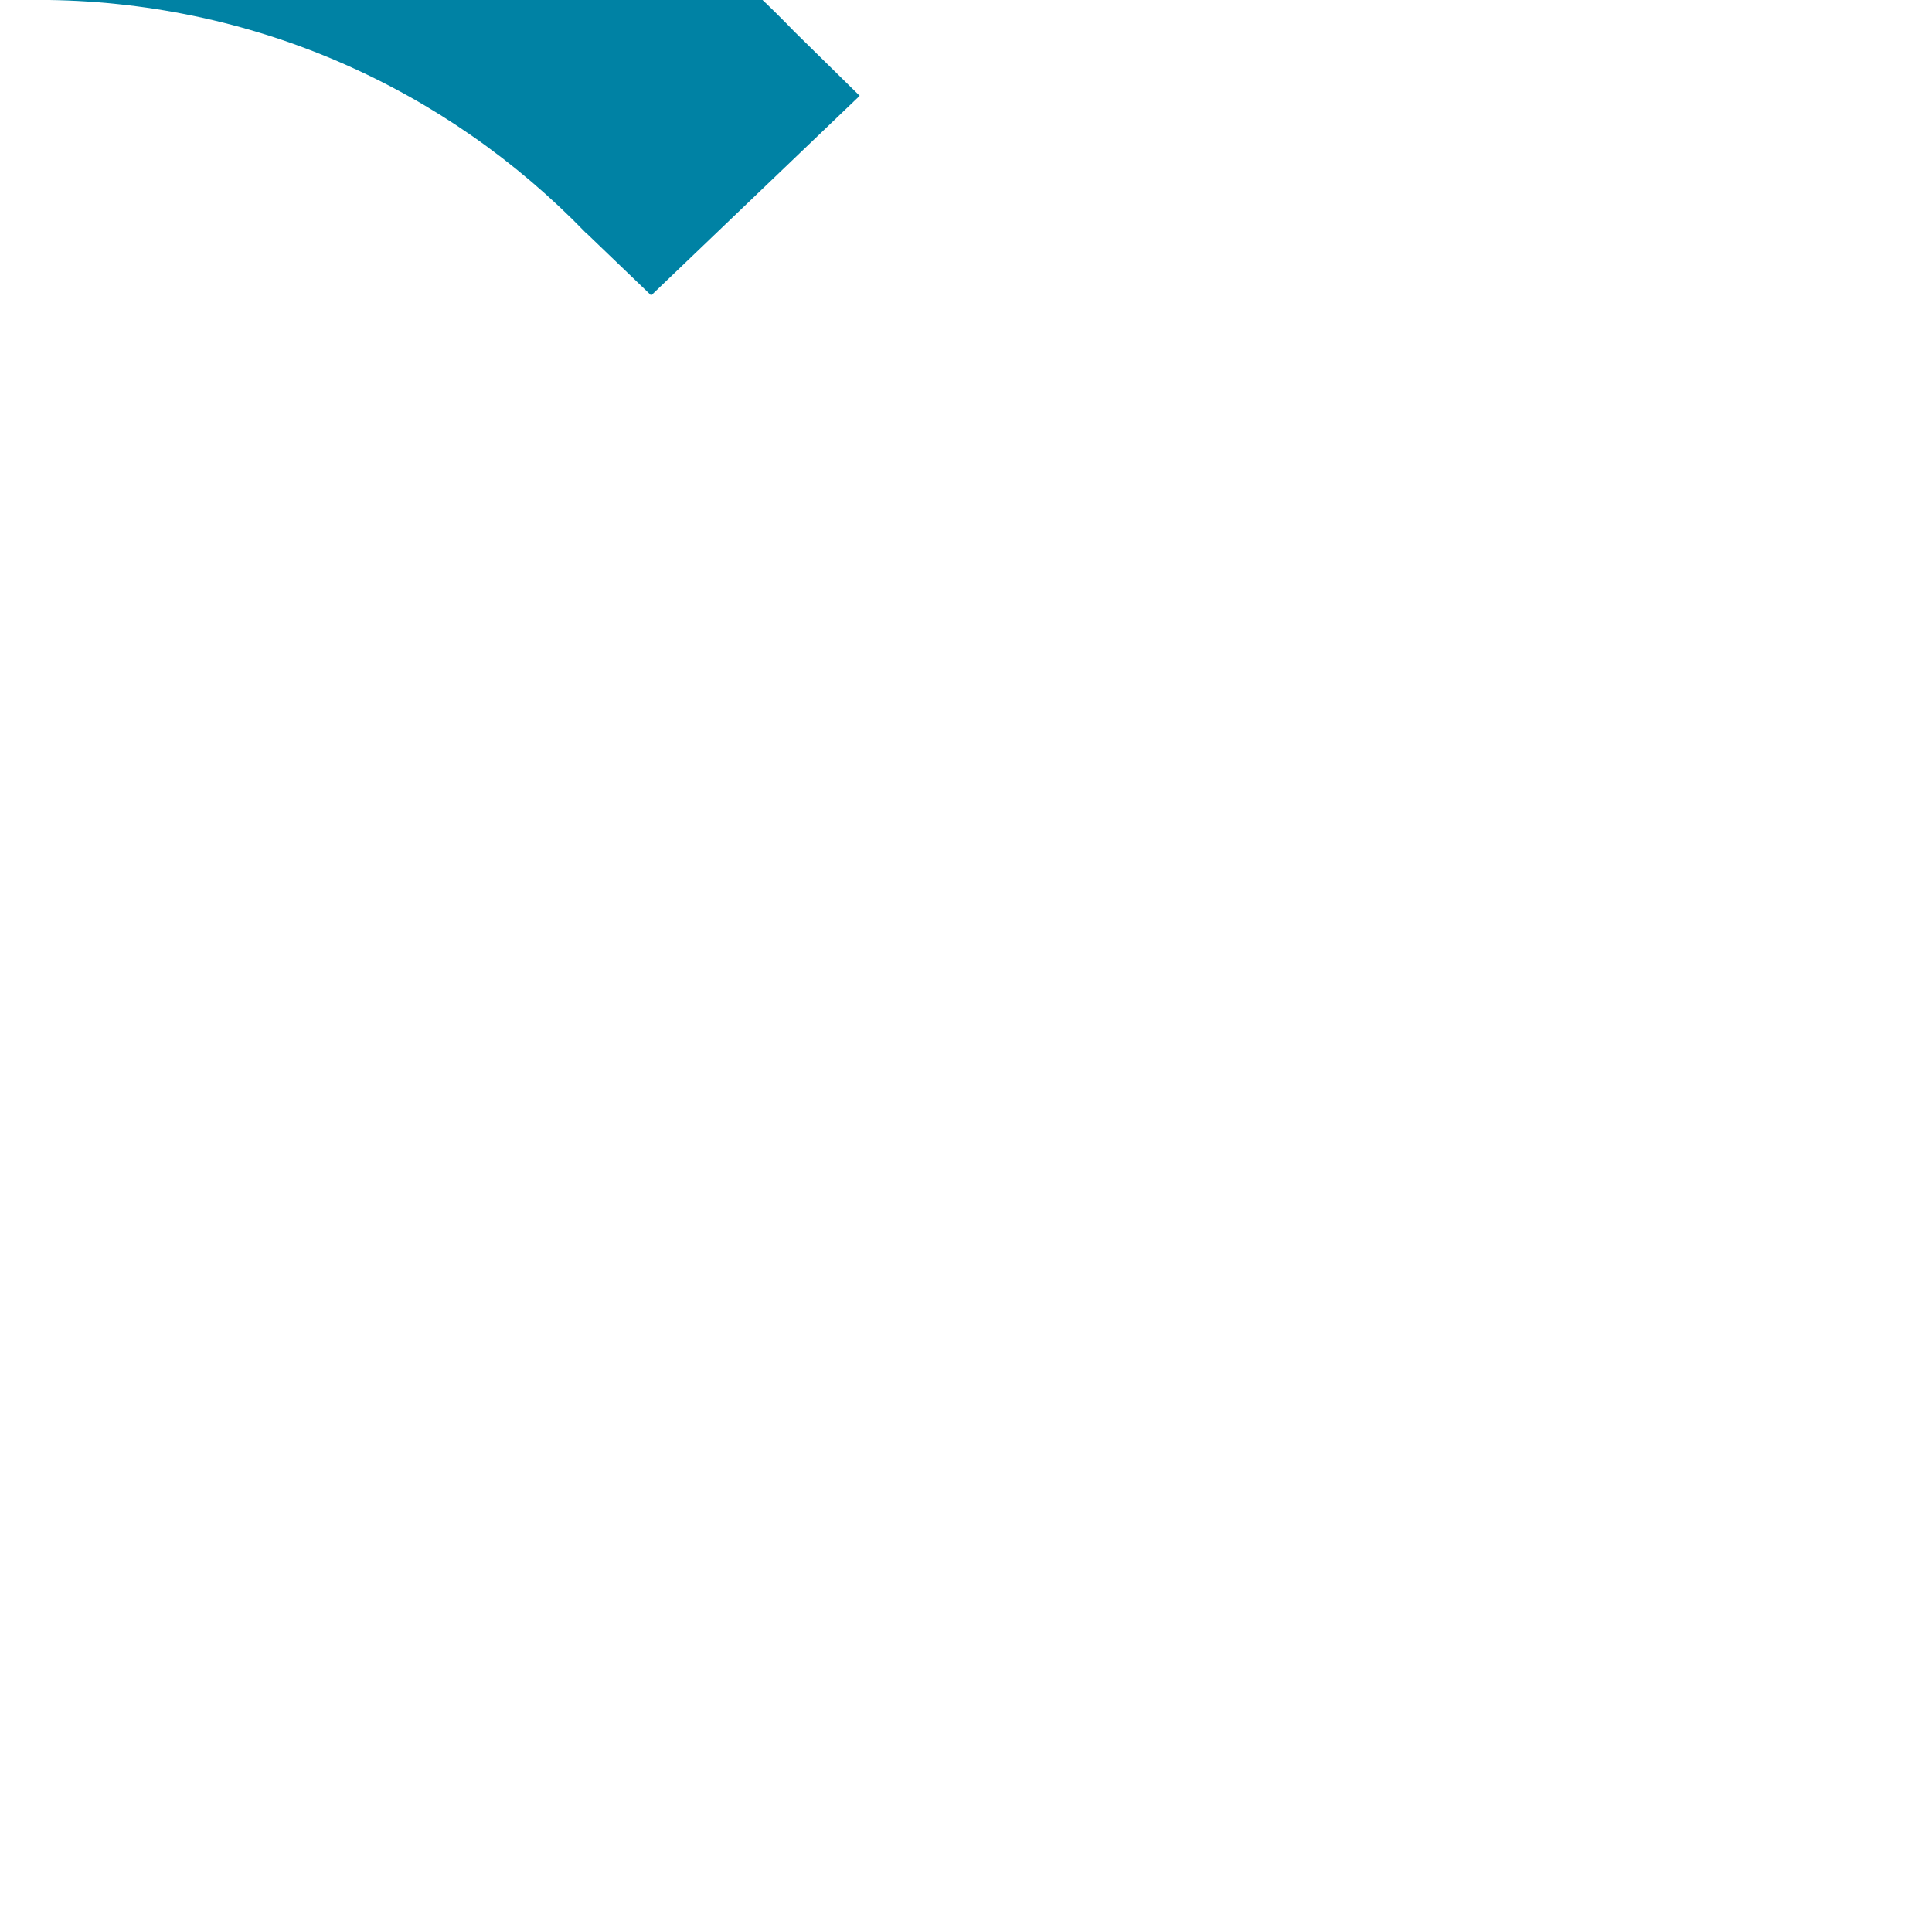
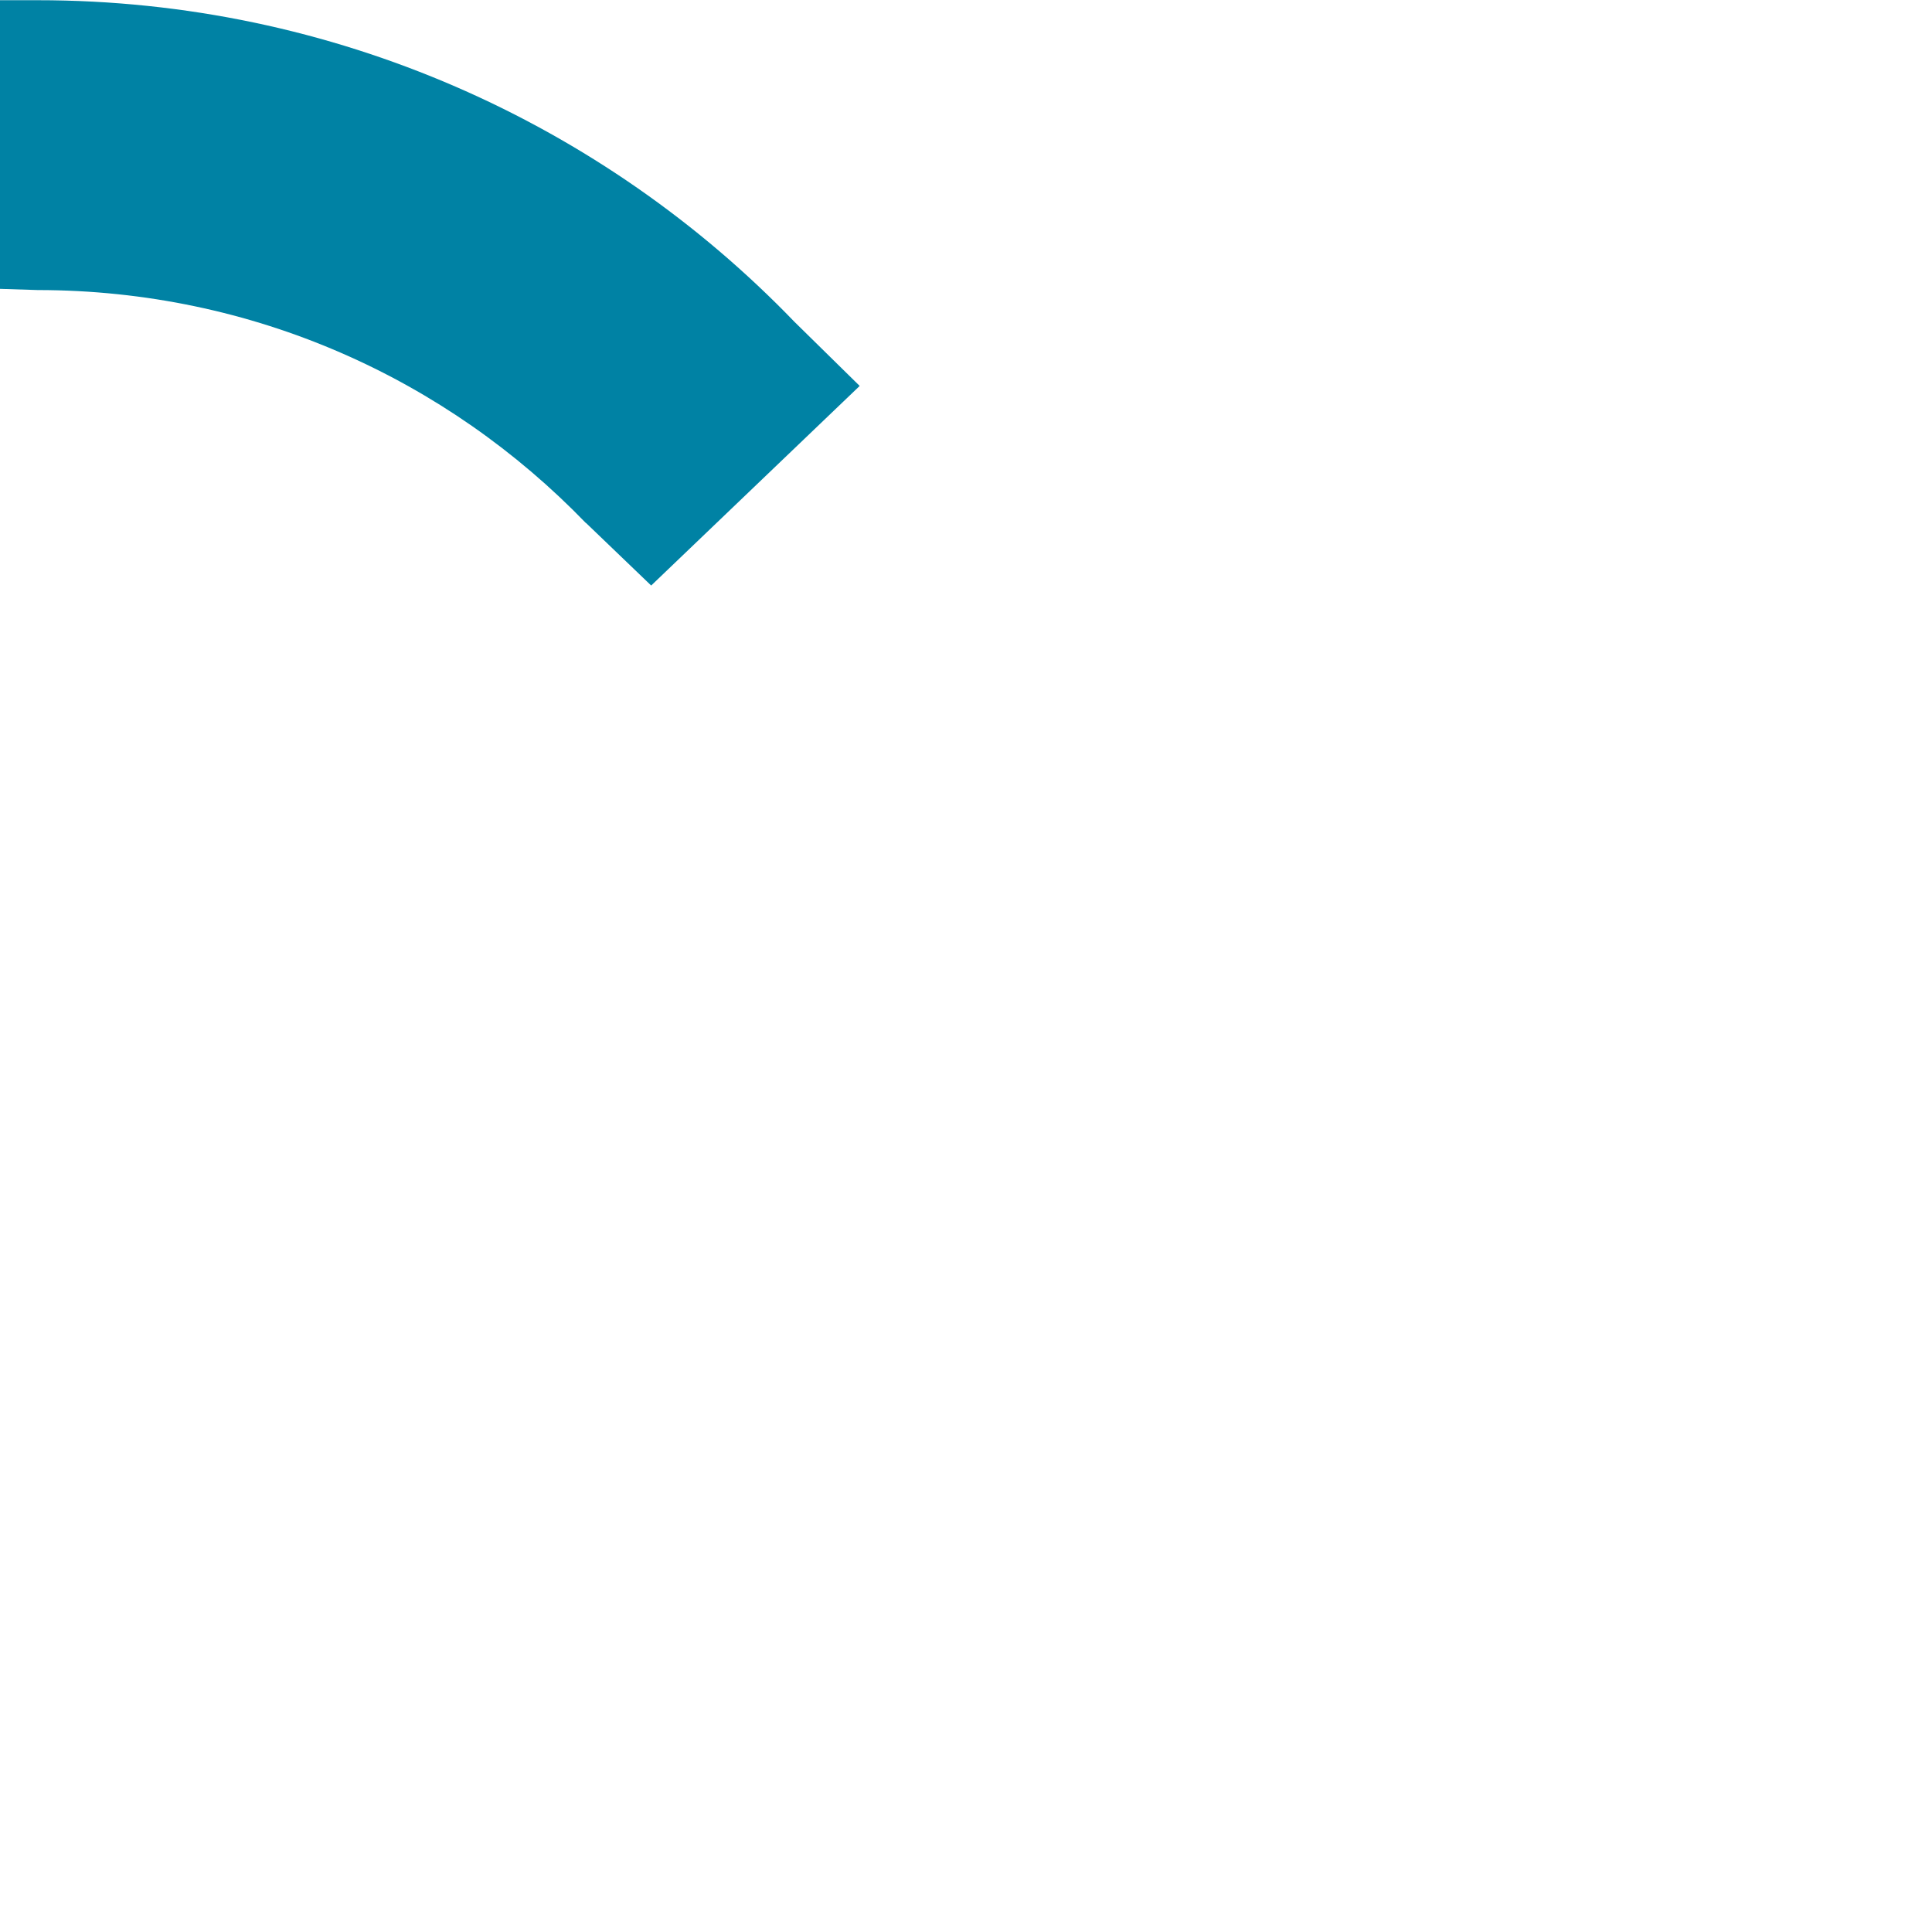
- <svg xmlns="http://www.w3.org/2000/svg" version="1.1" id="Ebene_1" x="0px" y="0px" width="100px" height="100px" viewBox="0 0 100 100" enable-background="new 0 0 100 100" xml:space="preserve">
-   <path fill="#0082A4" d="M44.497,4.958L41.121,1.64C31.246-8.61,17.306-15.009,1.945-15.007H0v14.94l1.945,0.062  c11.167,0.004,21.185,4.612,28.38,12.059l0.005-0.005l3.375,3.24L44.497,4.958z" />
+ <svg xmlns="http://www.w3.org/2000/svg" id="Ebene_1" x="0px" y="0px" width="100px" height="100px" viewBox="0 0 100 100">
+   <path fill="#0082A4" d="M 44.497 19.976 L 41.121 16.658 C 31.246 6.408 17.306 0.009 1.945 0.011 L 0 0.011 L 0 14.951 L 1.945 15.013 C 13.112 15.017 23.13 19.625 30.325 27.072 L 30.33 27.067 L 33.705 30.307 L 44.497 19.976 Z" />
</svg>
